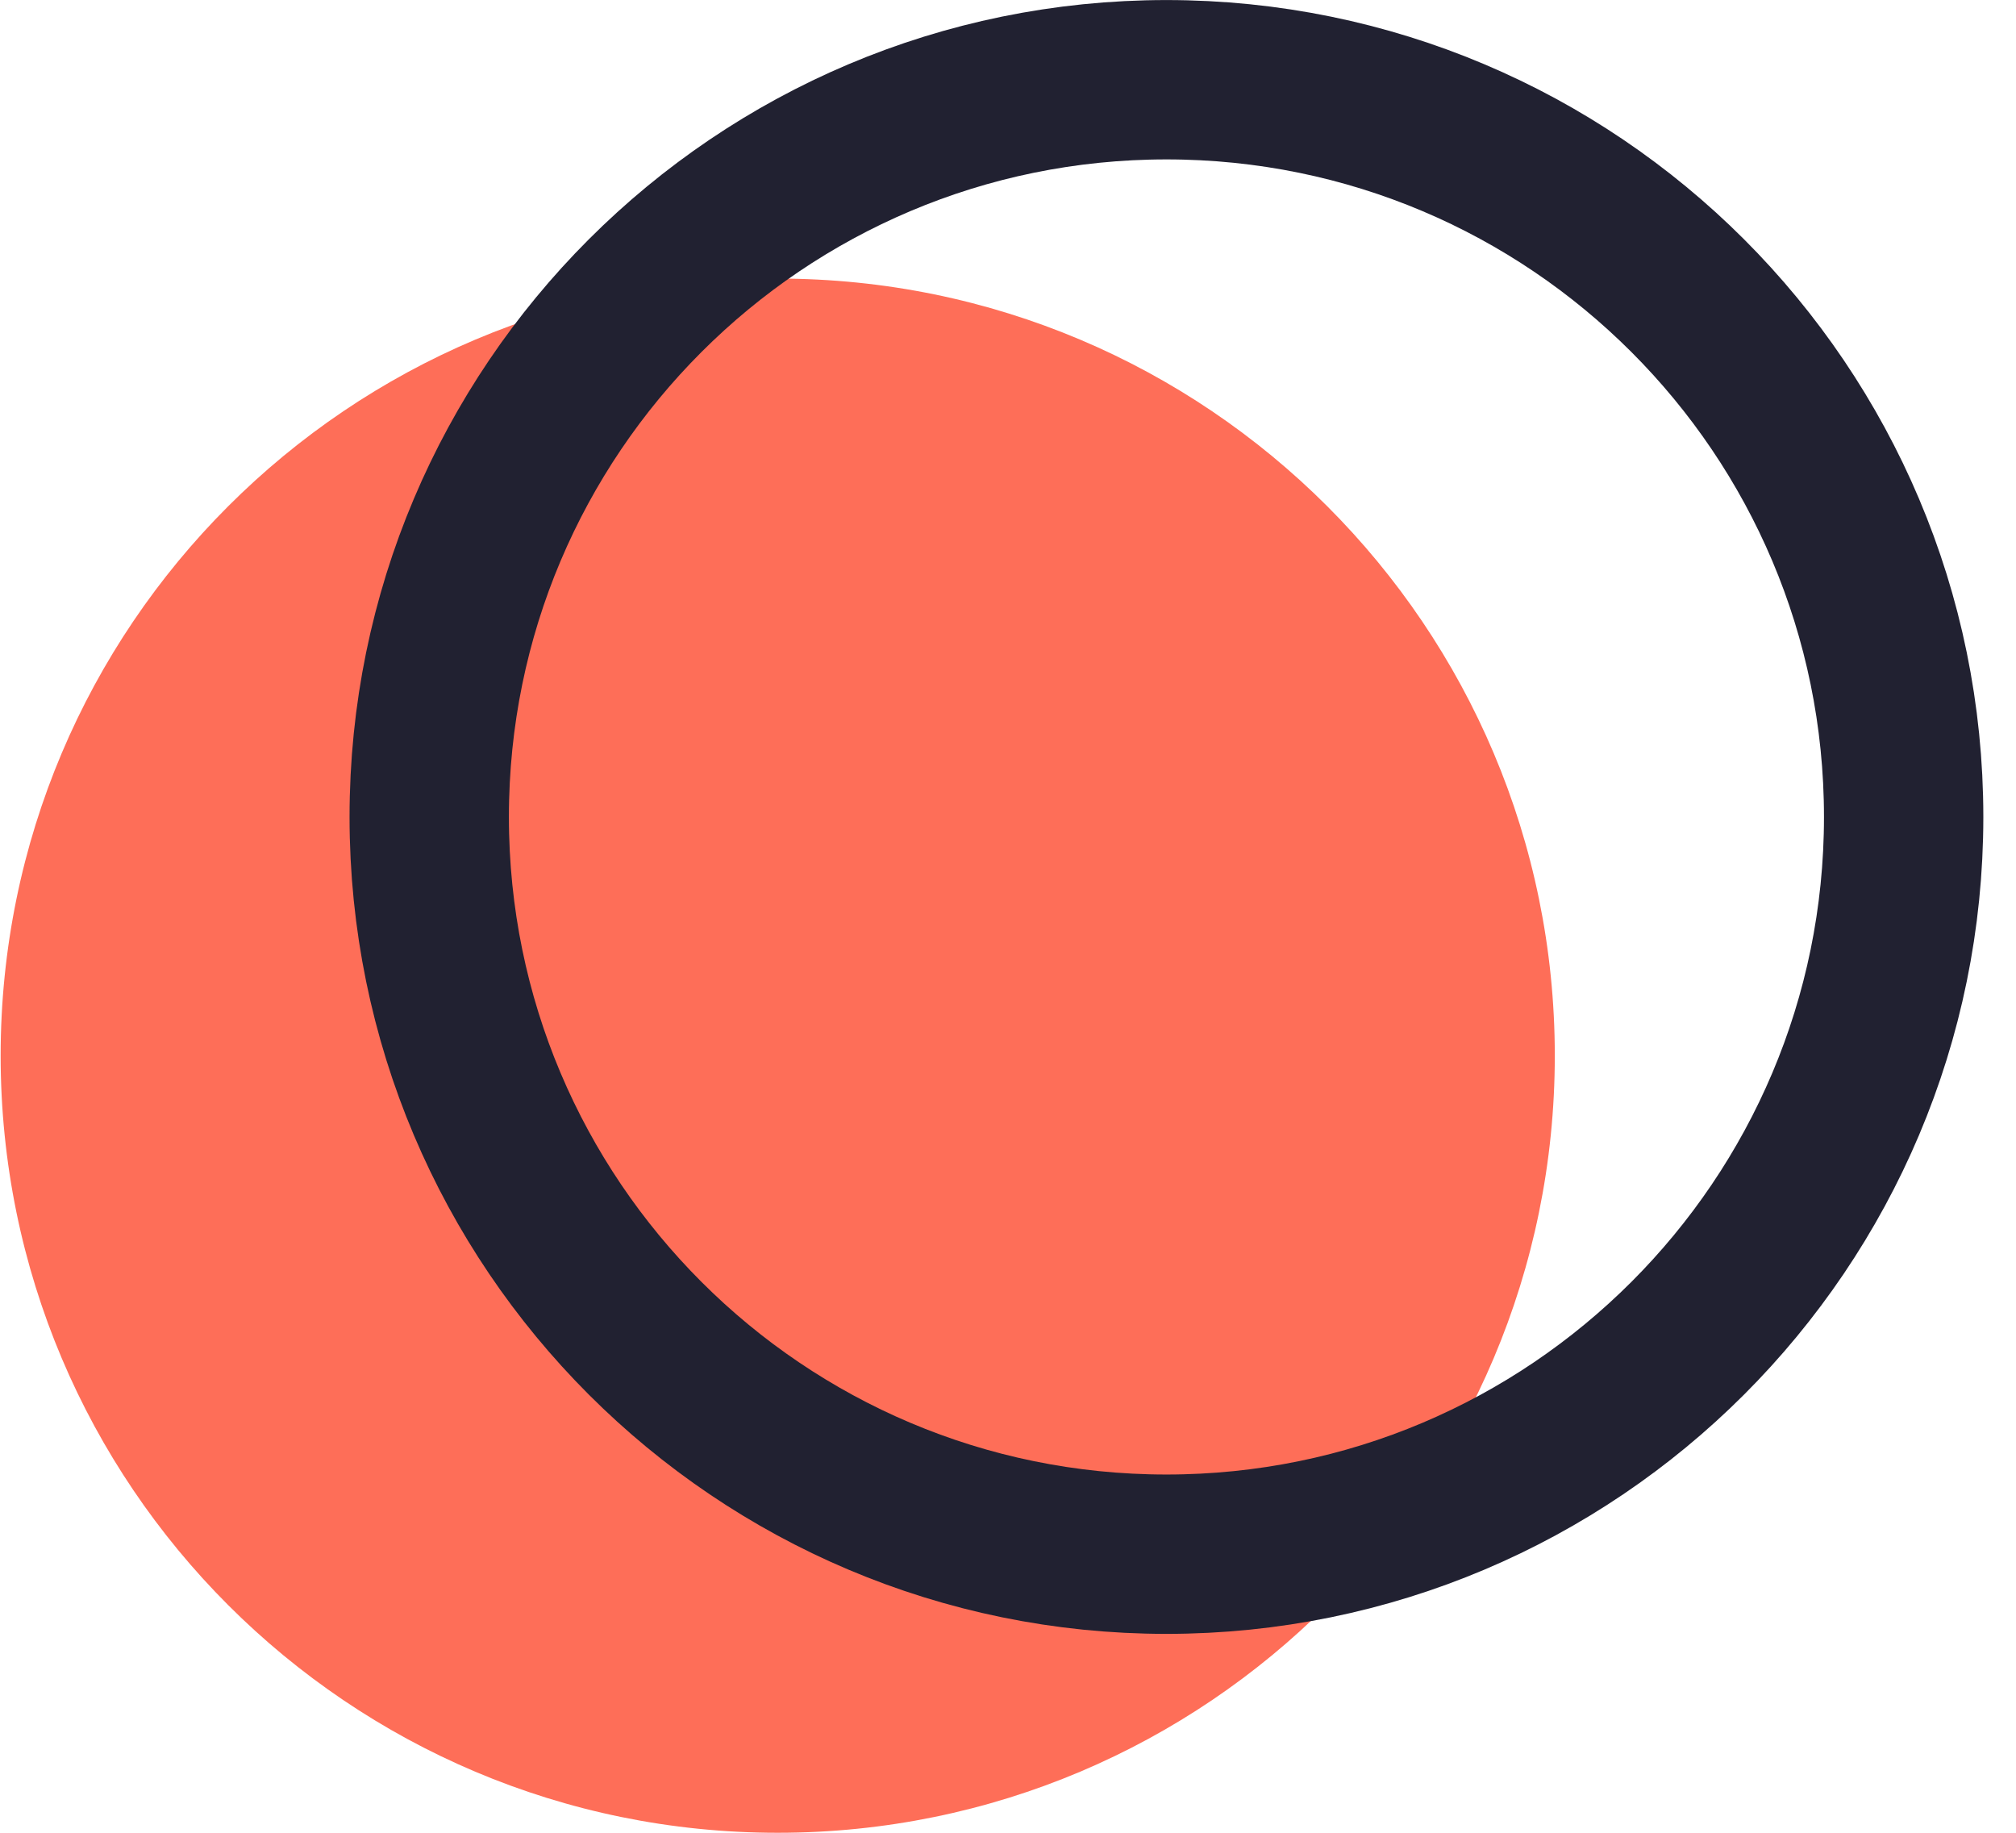
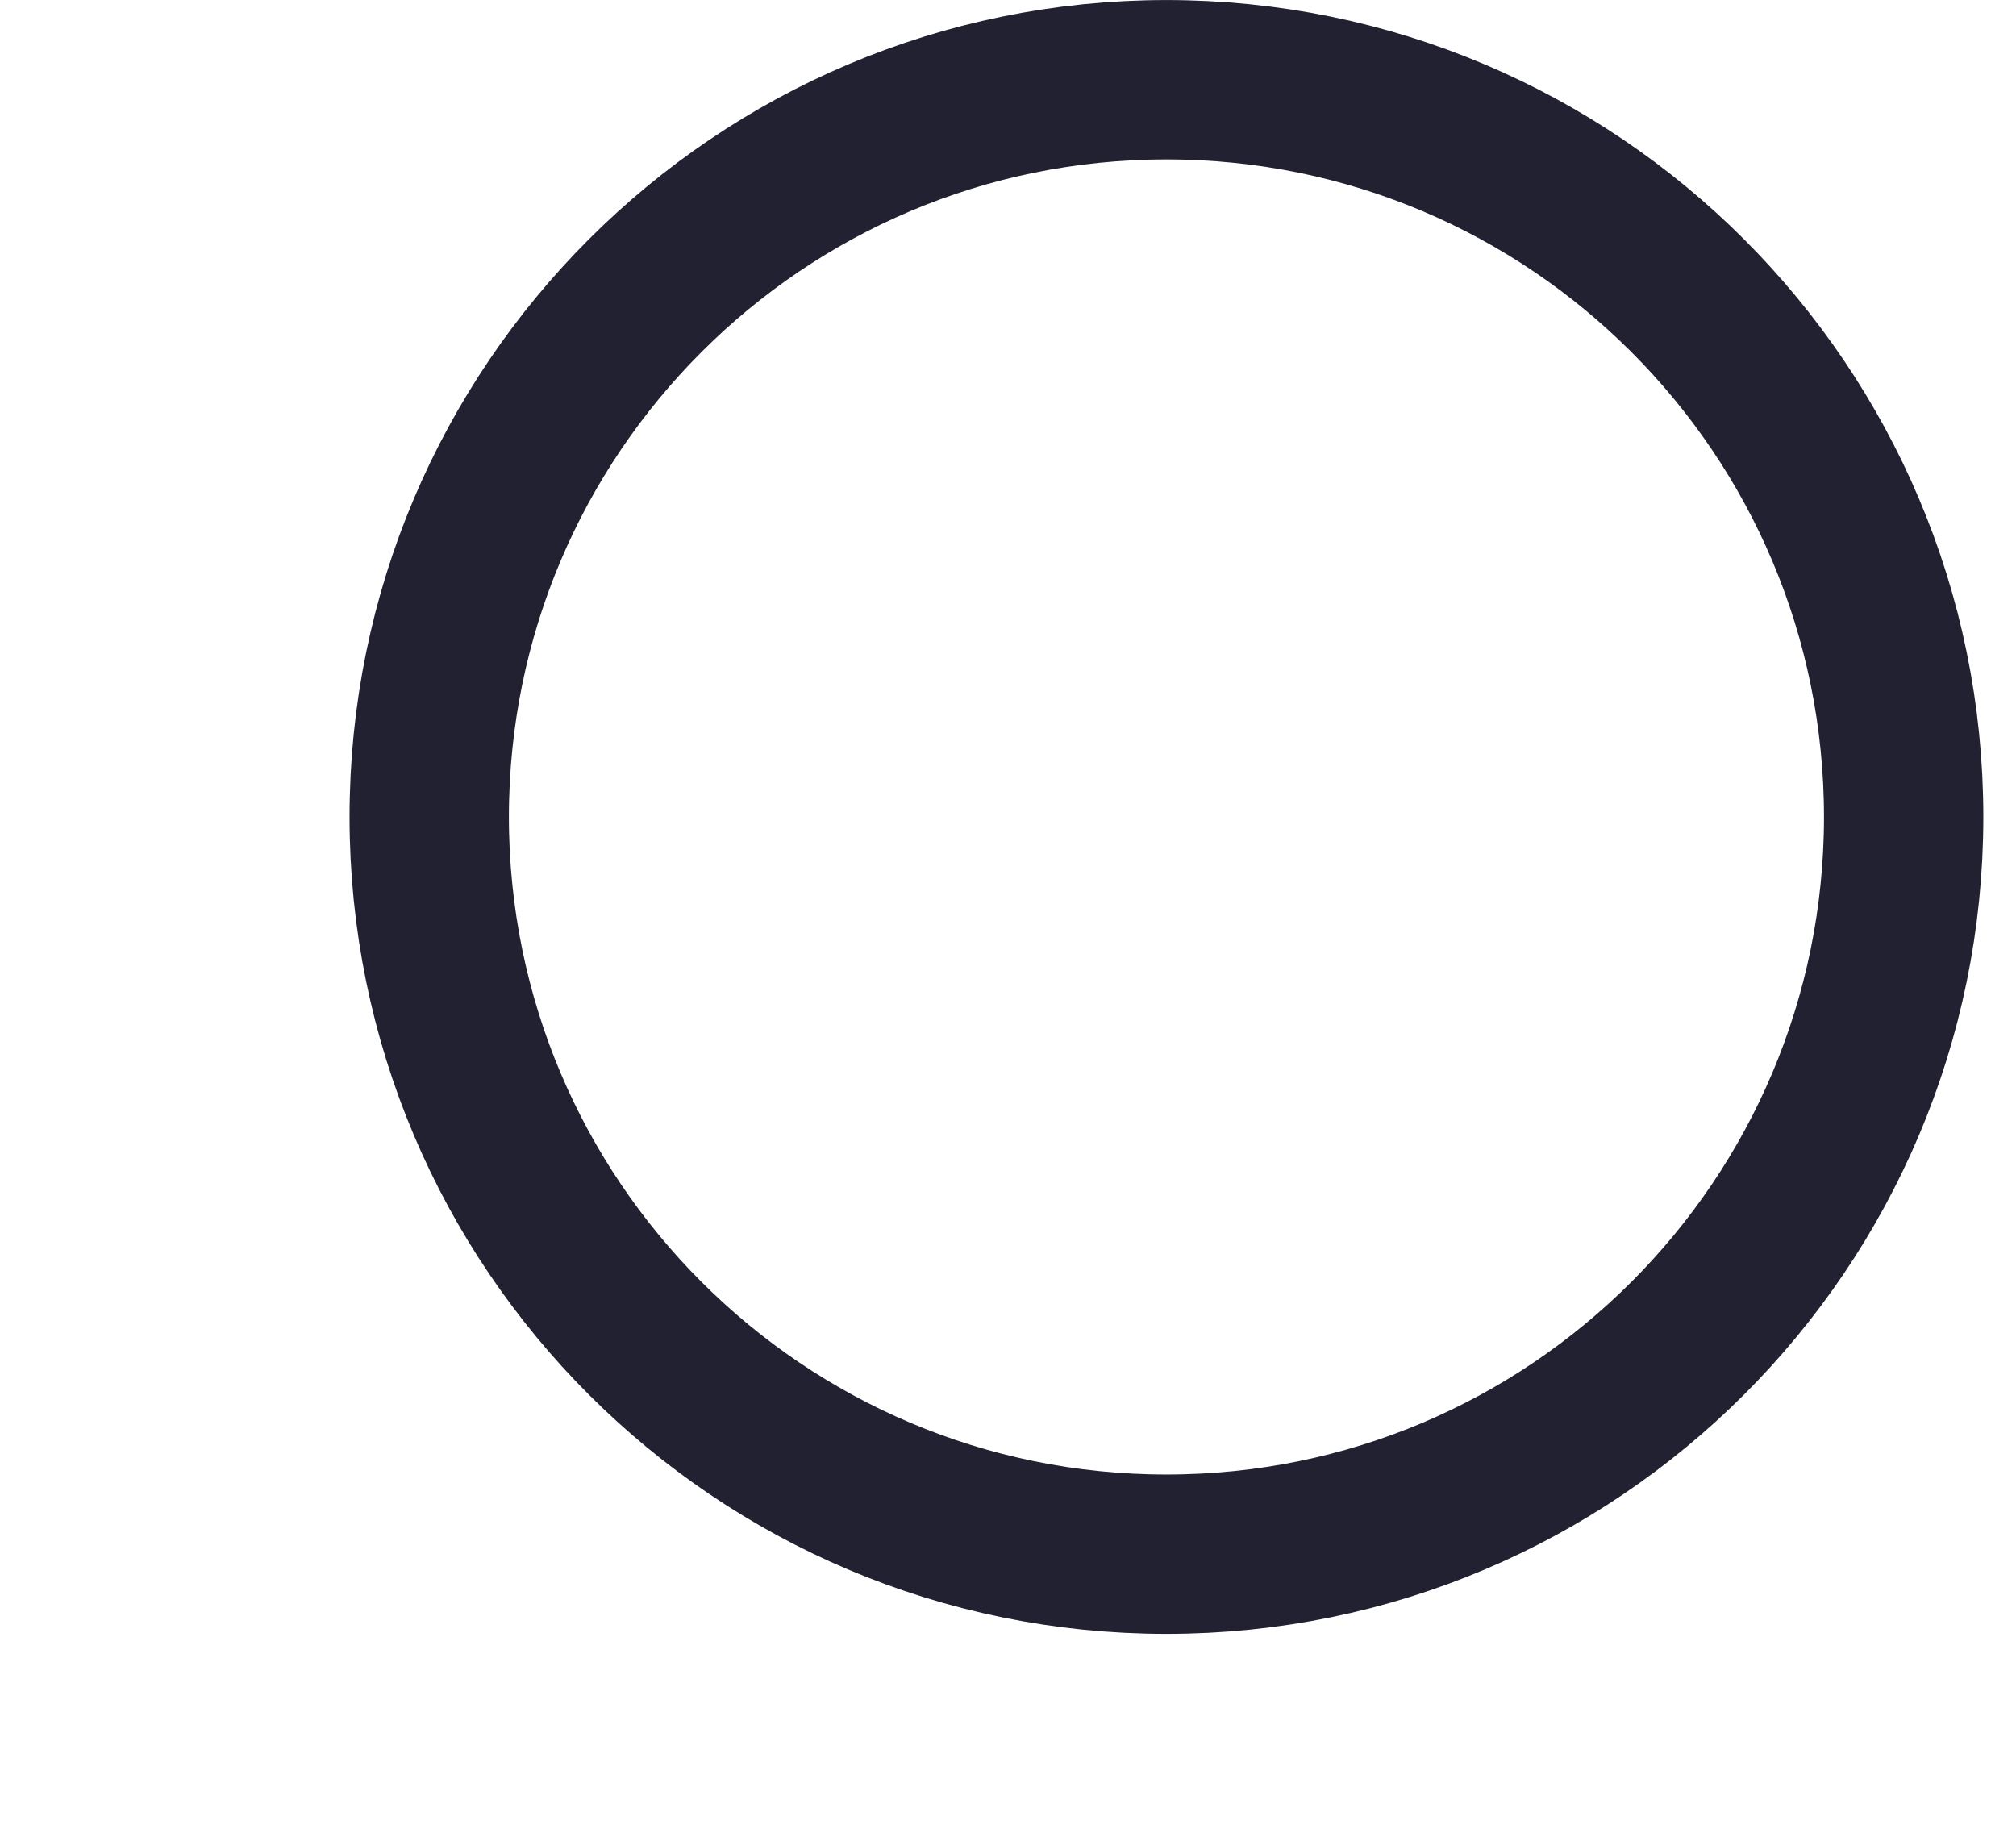
<svg xmlns="http://www.w3.org/2000/svg" width="22" height="20" viewBox="0 0 22 20" fill="none">
-   <ellipse cx="8.487" cy="11.52" rx="8.48" ry="8.48" fill="#FE6E58" />
+   <ellipse cx="8.487" cy="11.52" rx="8.48" ry="8.48" fill="#011a948" />
  <path d="M20.774 8.915C20.774 13.358 17.172 16.96 12.729 16.96C8.286 16.96 4.684 13.358 4.684 8.915C4.684 4.472 8.286 0.87 12.729 0.87C17.172 0.87 20.774 4.472 20.774 8.915Z" stroke="#212131" stroke-width="1.739" />
</svg>
